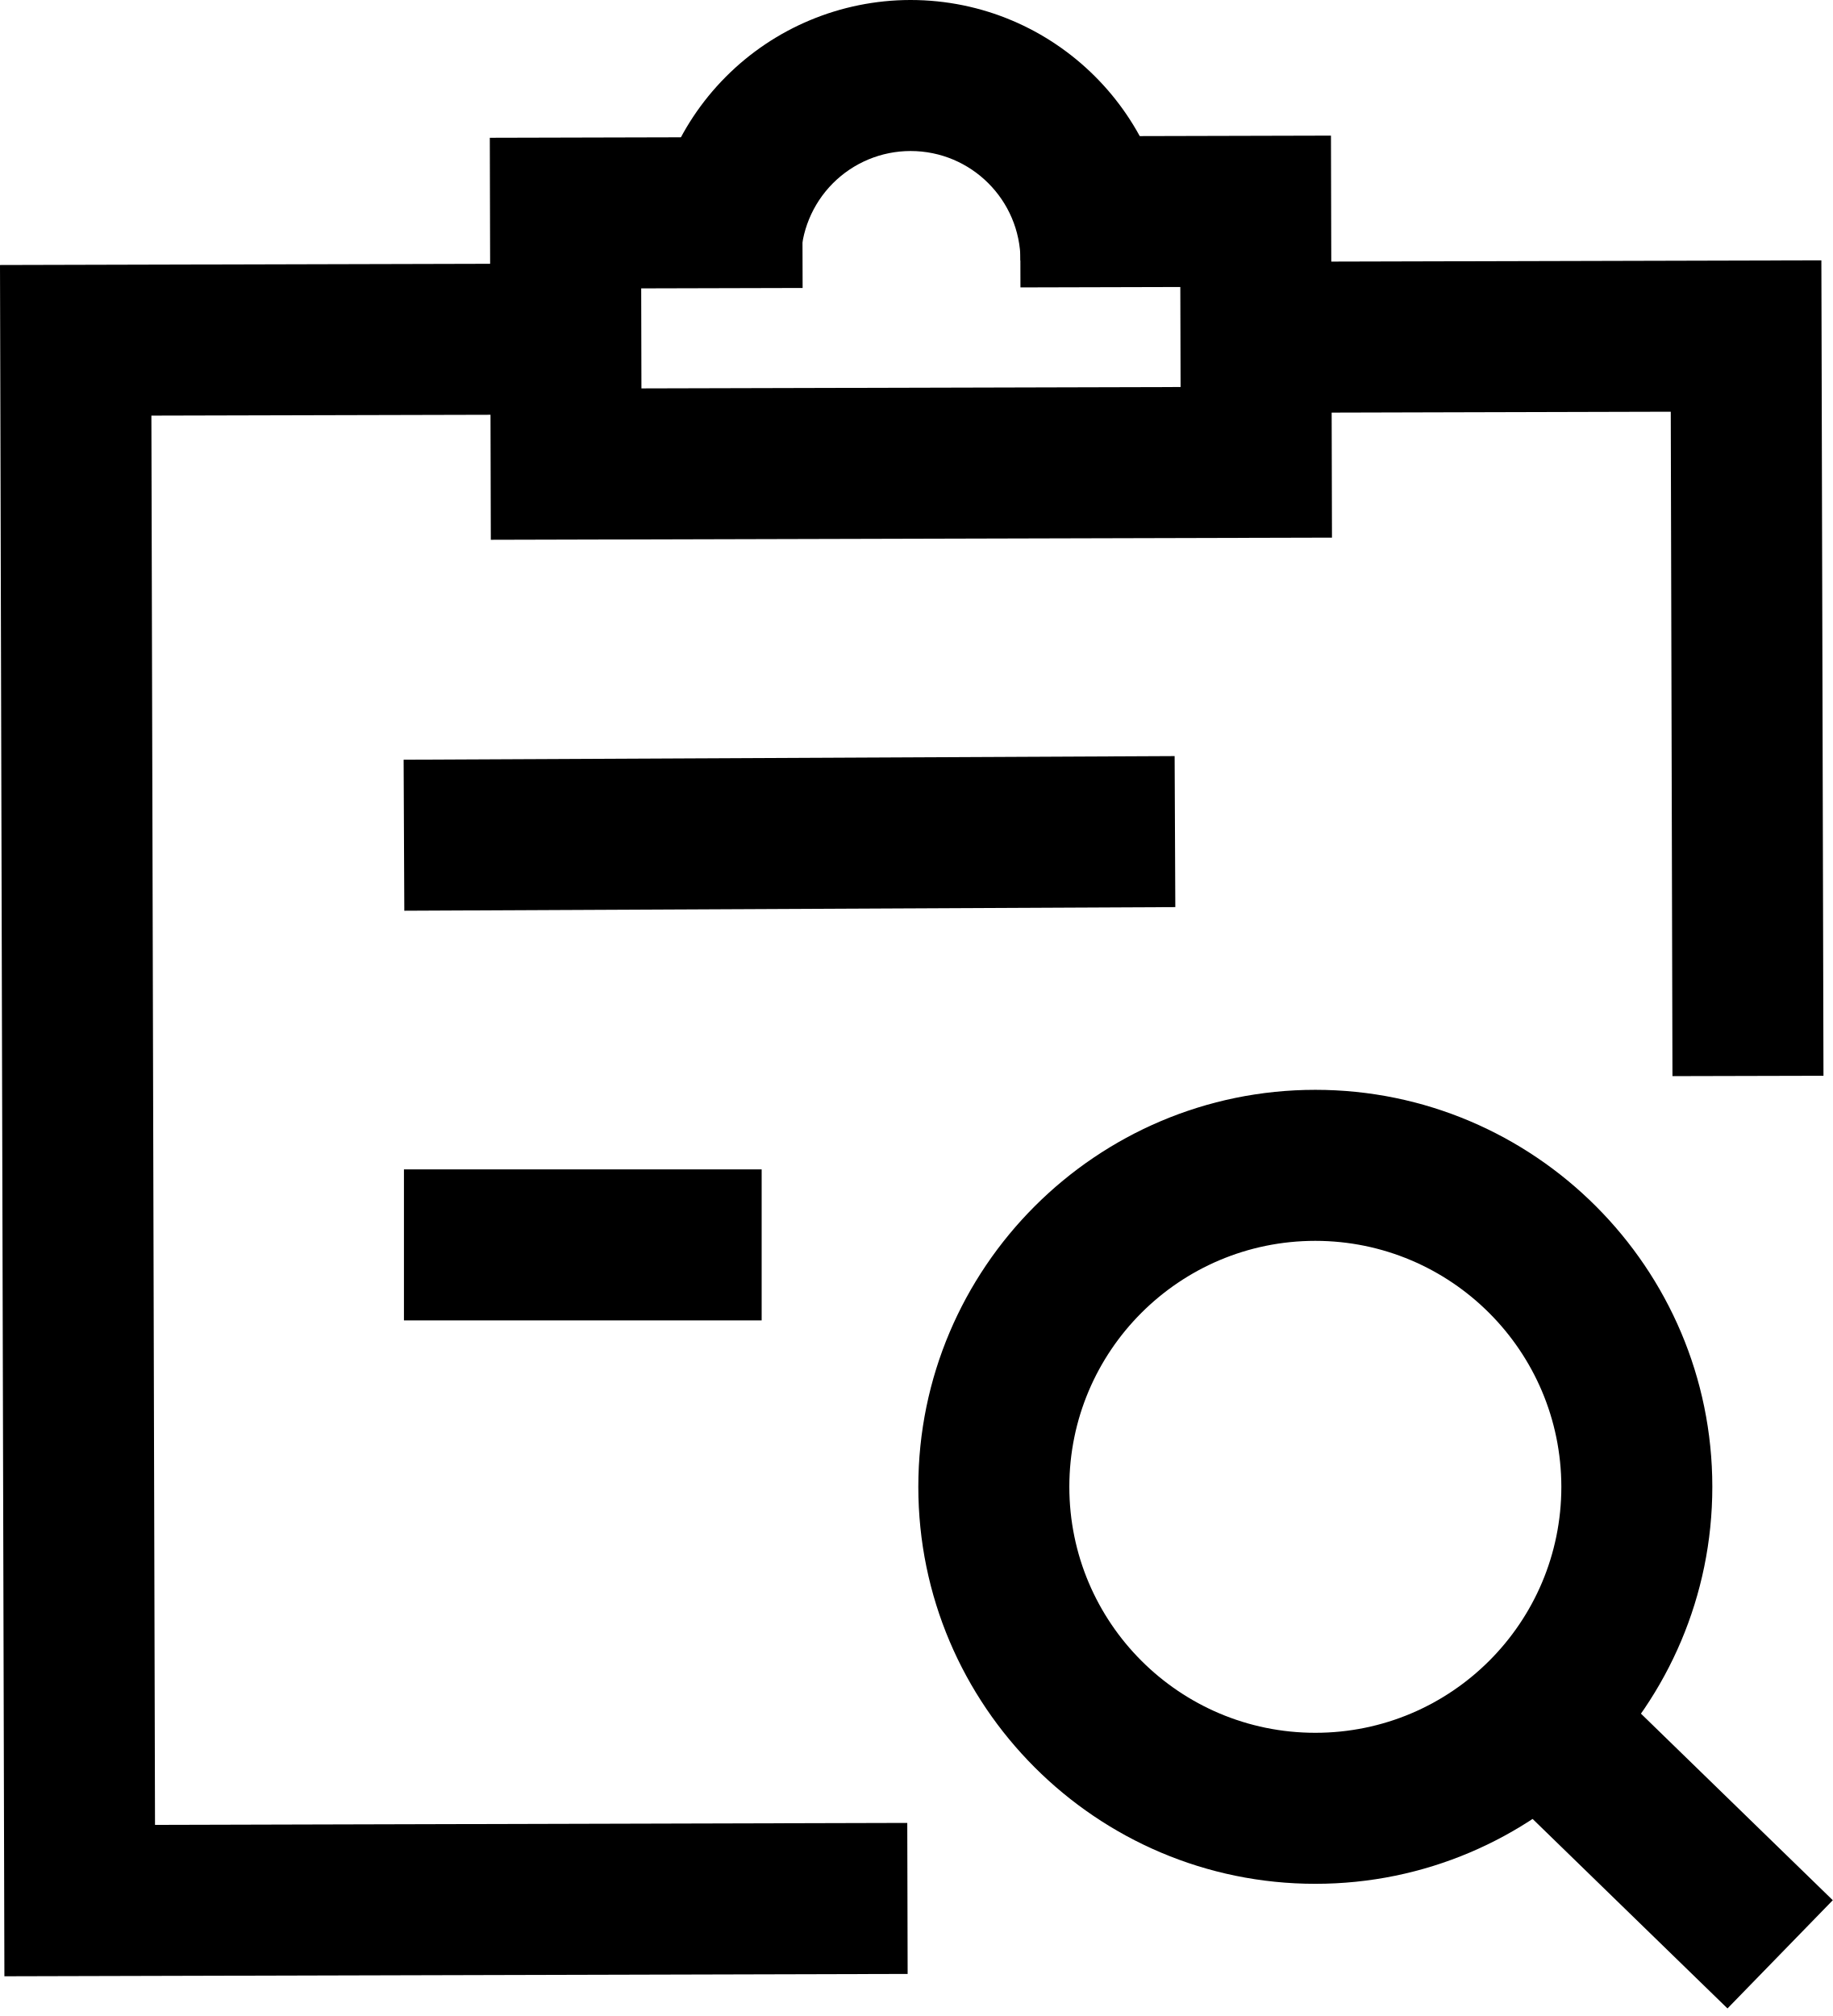
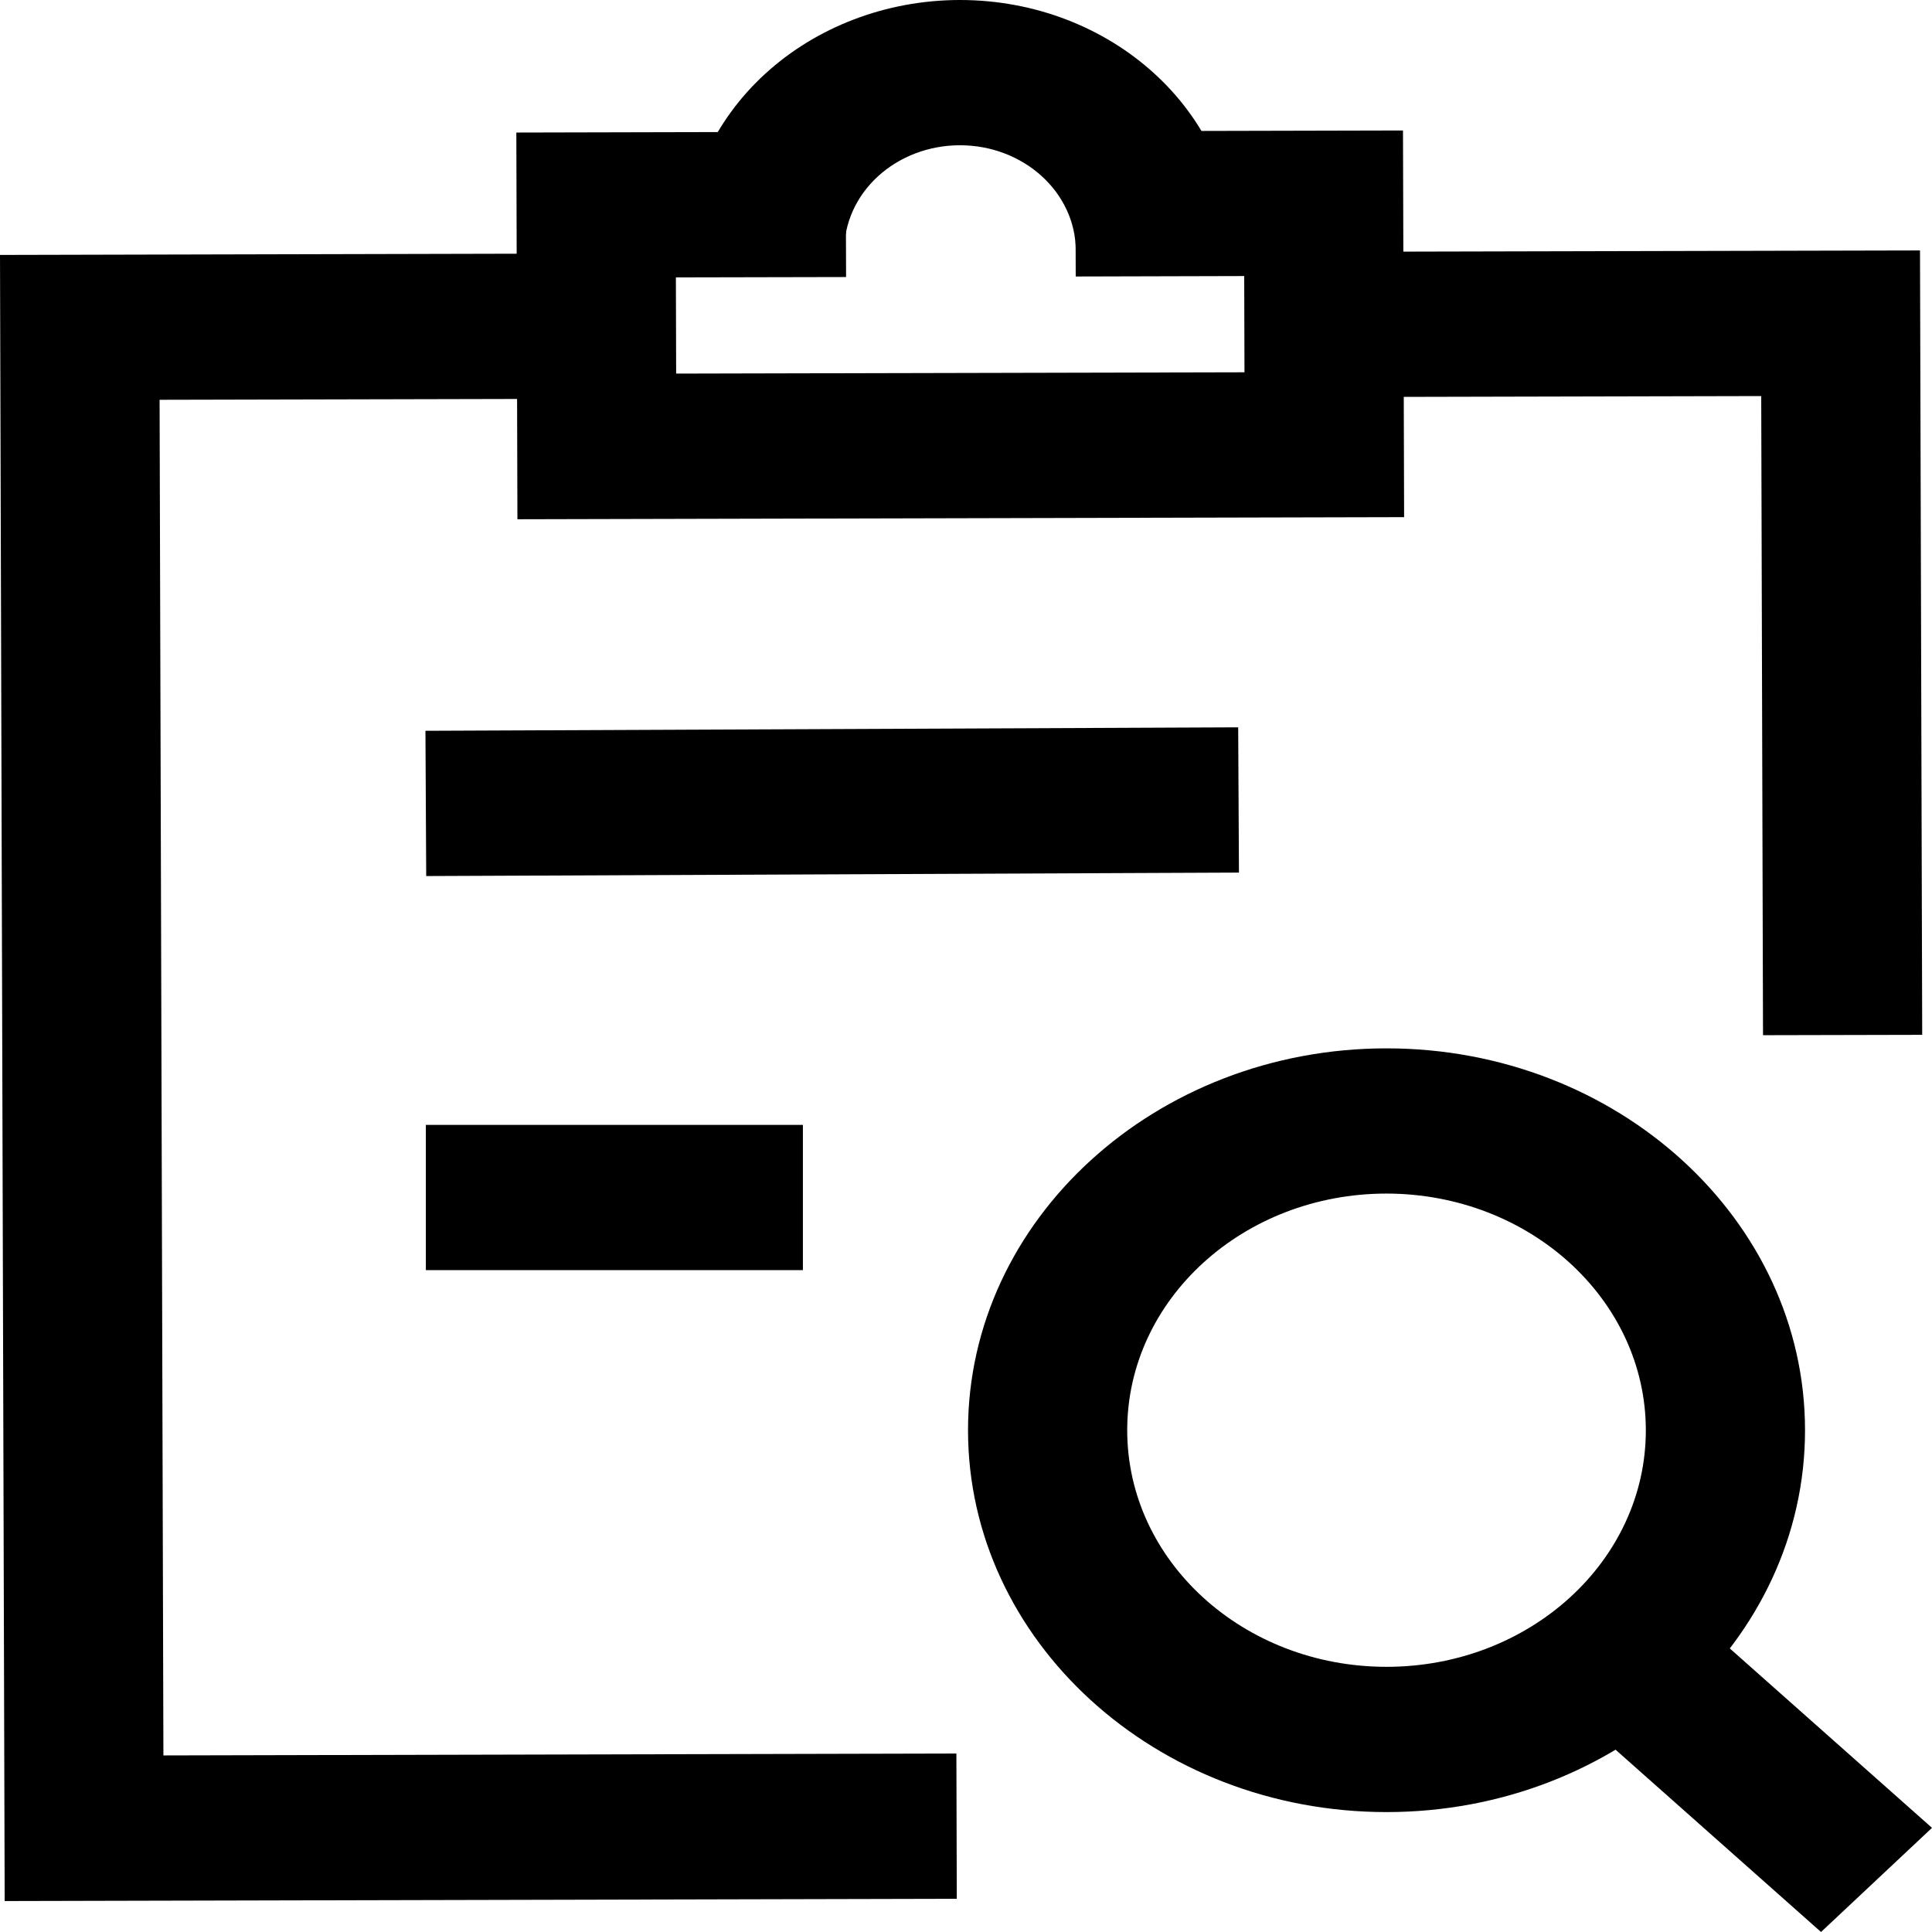
- <svg xmlns="http://www.w3.org/2000/svg" width="40px" height="44px" viewBox="0 0 40 44" version="1.1">
-   <path d="M28.707,41.115 C23.929,41.115 20.042,37.228 20.042,32.45 C20.042,27.673 23.929,23.786 28.707,23.786 C33.484,23.786 37.371,27.673 37.371,32.45 C37.371,37.228 33.484,41.115 28.707,41.115 Z M28.707,27.082 C25.742,27.082 23.338,29.485 23.338,32.45 C23.338,35.415 25.742,37.819 28.707,37.819 C31.672,37.819 34.076,35.415 34.076,32.45 C34.072,29.487 31.67,27.085 28.707,27.082 Z M0.096,43.133 L0,5.784 L11.379,5.755 L11.387,9.051 L3.304,9.071 L3.383,39.829 L19.801,39.786 L19.809,43.082 L0.096,43.133 Z M36.501,23.487 L36.464,8.986 L28.381,9.007 L28.373,5.711 L39.751,5.682 L39.797,23.479 L36.501,23.487 L36.501,23.487 Z" id="形状" />
-   <polygon id="路径" points="10.712 11.781 10.69 3.007 17.508 2.99 17.517 6.285 13.994 6.294 13.999 8.477 25.766 8.447 25.76 6.264 22.271 6.273 22.263 2.977 29.048 2.96 29.07 11.734" />
-   <path d="M14.182,5.708 C14.178,4.198 14.774,2.748 15.839,1.678 C16.904,0.607 18.351,0.004 19.861,0 L19.876,0 C23.013,0.003 25.558,2.542 25.569,5.679 L22.273,5.687 C22.268,4.366 21.197,3.297 19.875,3.296 L19.87,3.296 C19.234,3.297 18.625,3.551 18.176,4.002 C17.728,4.453 17.477,5.064 17.478,5.699 L14.182,5.708 Z M8.809,16.581 L25.636,16.502 L25.651,19.798 L8.824,19.877 L8.809,16.581 Z M8.816,25.522 L16.623,25.522 L16.623,28.818 L8.816,28.818 L8.816,25.522 Z M32.189,38.474 L34.487,36.111 L40,41.473 L37.702,43.835 L32.189,38.474 Z" id="形状" />
+ <svg xmlns="http://www.w3.org/2000/svg" width="43px" height="43px" viewBox="0 0 43 43" version="1.1">
+   <path d="M30.86,40.331 C25.724,40.331 21.545,36.519 21.545,31.832 C21.545,27.145 25.724,23.333 30.86,23.333 C35.996,23.333 40.174,27.145 40.174,31.832 C40.174,36.519 35.996,40.331 30.86,40.331 Z M30.86,26.565 C27.672,26.565 25.088,28.923 25.088,31.832 C25.088,34.741 27.672,37.098 30.86,37.098 C34.047,37.098 36.631,34.741 36.631,31.832 C36.628,28.925 34.046,26.569 30.86,26.565 Z M0.104,42.311 L0,5.674 L12.232,5.645 L12.241,8.878 L3.552,8.898 L3.637,39.07 L21.286,39.028 L21.295,42.261 L0.104,42.311 Z M39.239,23.04 L39.199,8.815 L30.51,8.835 L30.501,5.602 L42.733,5.574 L42.782,23.032 L39.239,23.04 L39.239,23.04 Z" id="形状" />
+   <polygon id="路径" points="11.516 11.557 11.492 2.95 18.821 2.933 18.831 6.166 15.043 6.174 15.049 8.315 27.698 8.286 27.692 6.144 23.942 6.154 23.933 2.921 31.226 2.904 31.251 11.51" />
+   <path d="M15.246,5.599 C15.241,4.118 15.882,2.696 17.027,1.646 C18.172,0.596 19.727,0.004 21.351,0 L21.367,0 C24.739,0.003 27.475,2.493 27.487,5.571 L23.944,5.579 C23.939,4.283 22.786,3.234 21.366,3.233 L21.36,3.233 C20.676,3.234 20.021,3.484 19.539,3.926 C19.057,4.368 18.787,4.967 18.789,5.591 L15.246,5.599 Z M9.469,16.265 L27.558,16.188 L27.575,19.421 L9.486,19.498 L9.469,16.265 Z M9.478,25.036 L17.87,25.036 L17.87,28.269 L9.478,28.269 L9.478,25.036 Z M34.603,37.741 L37.073,35.423 L43,40.682 L40.53,43 L34.603,37.741 Z" id="形状" />
</svg>
